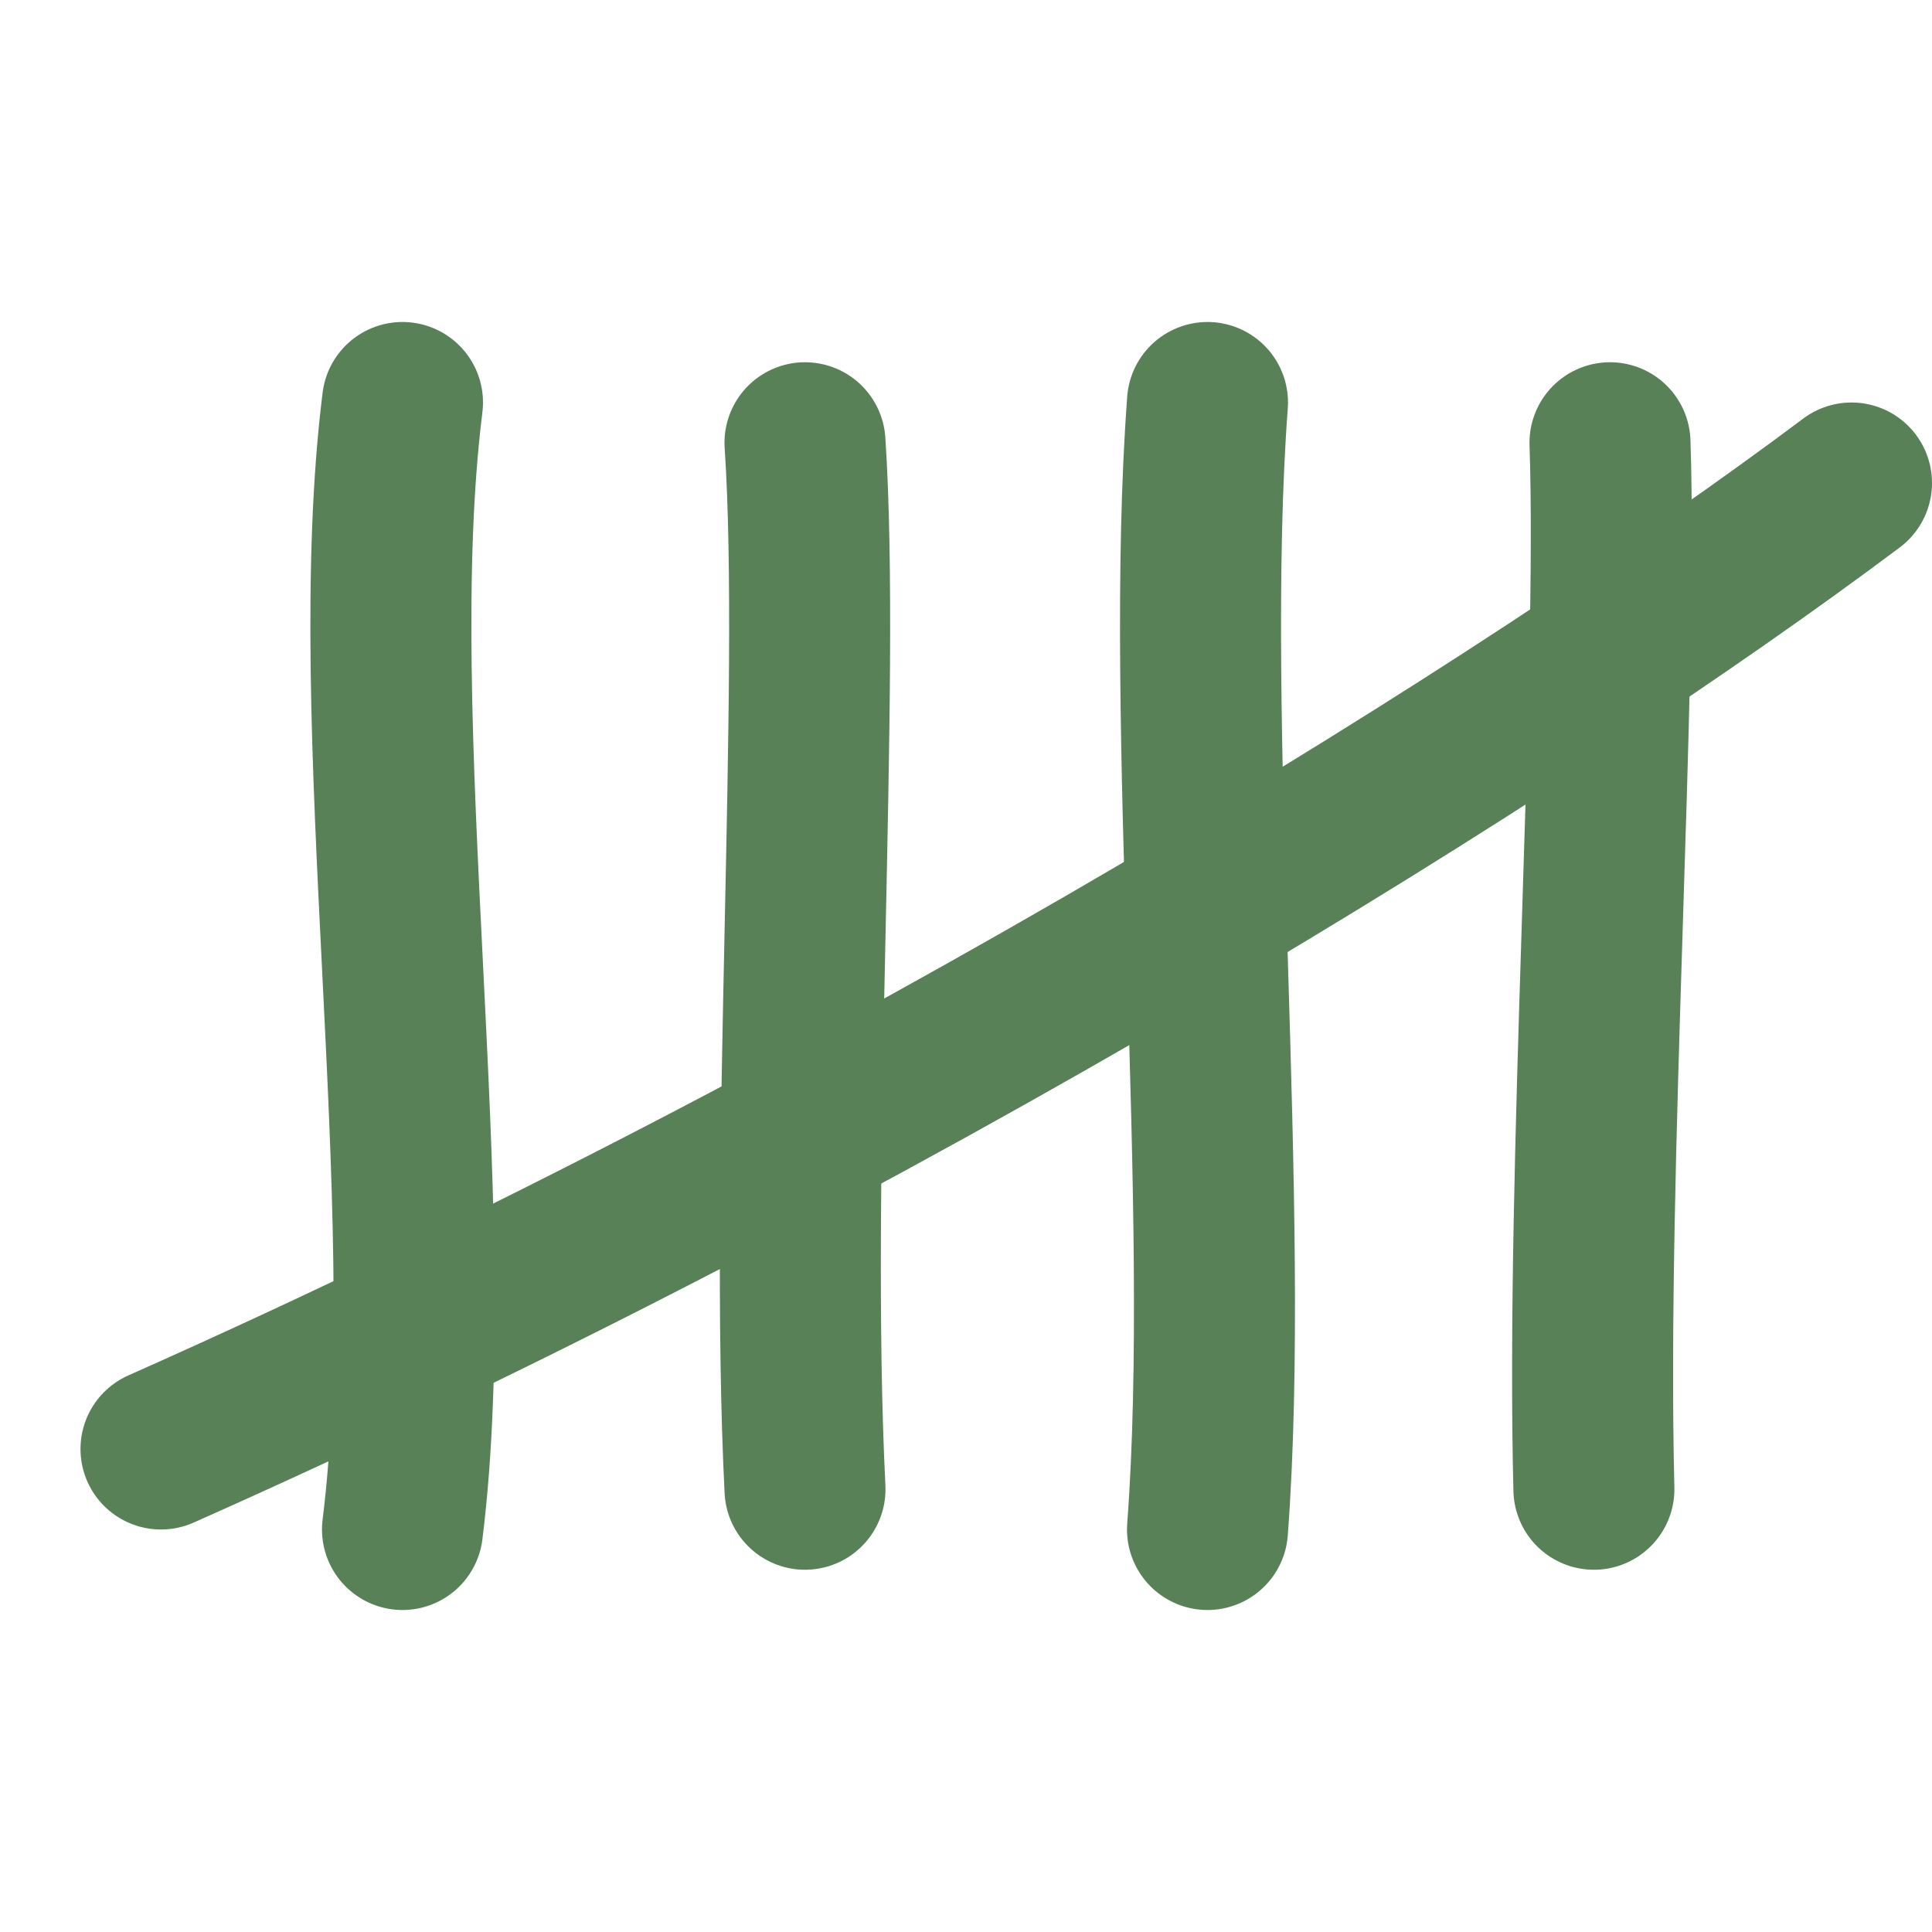
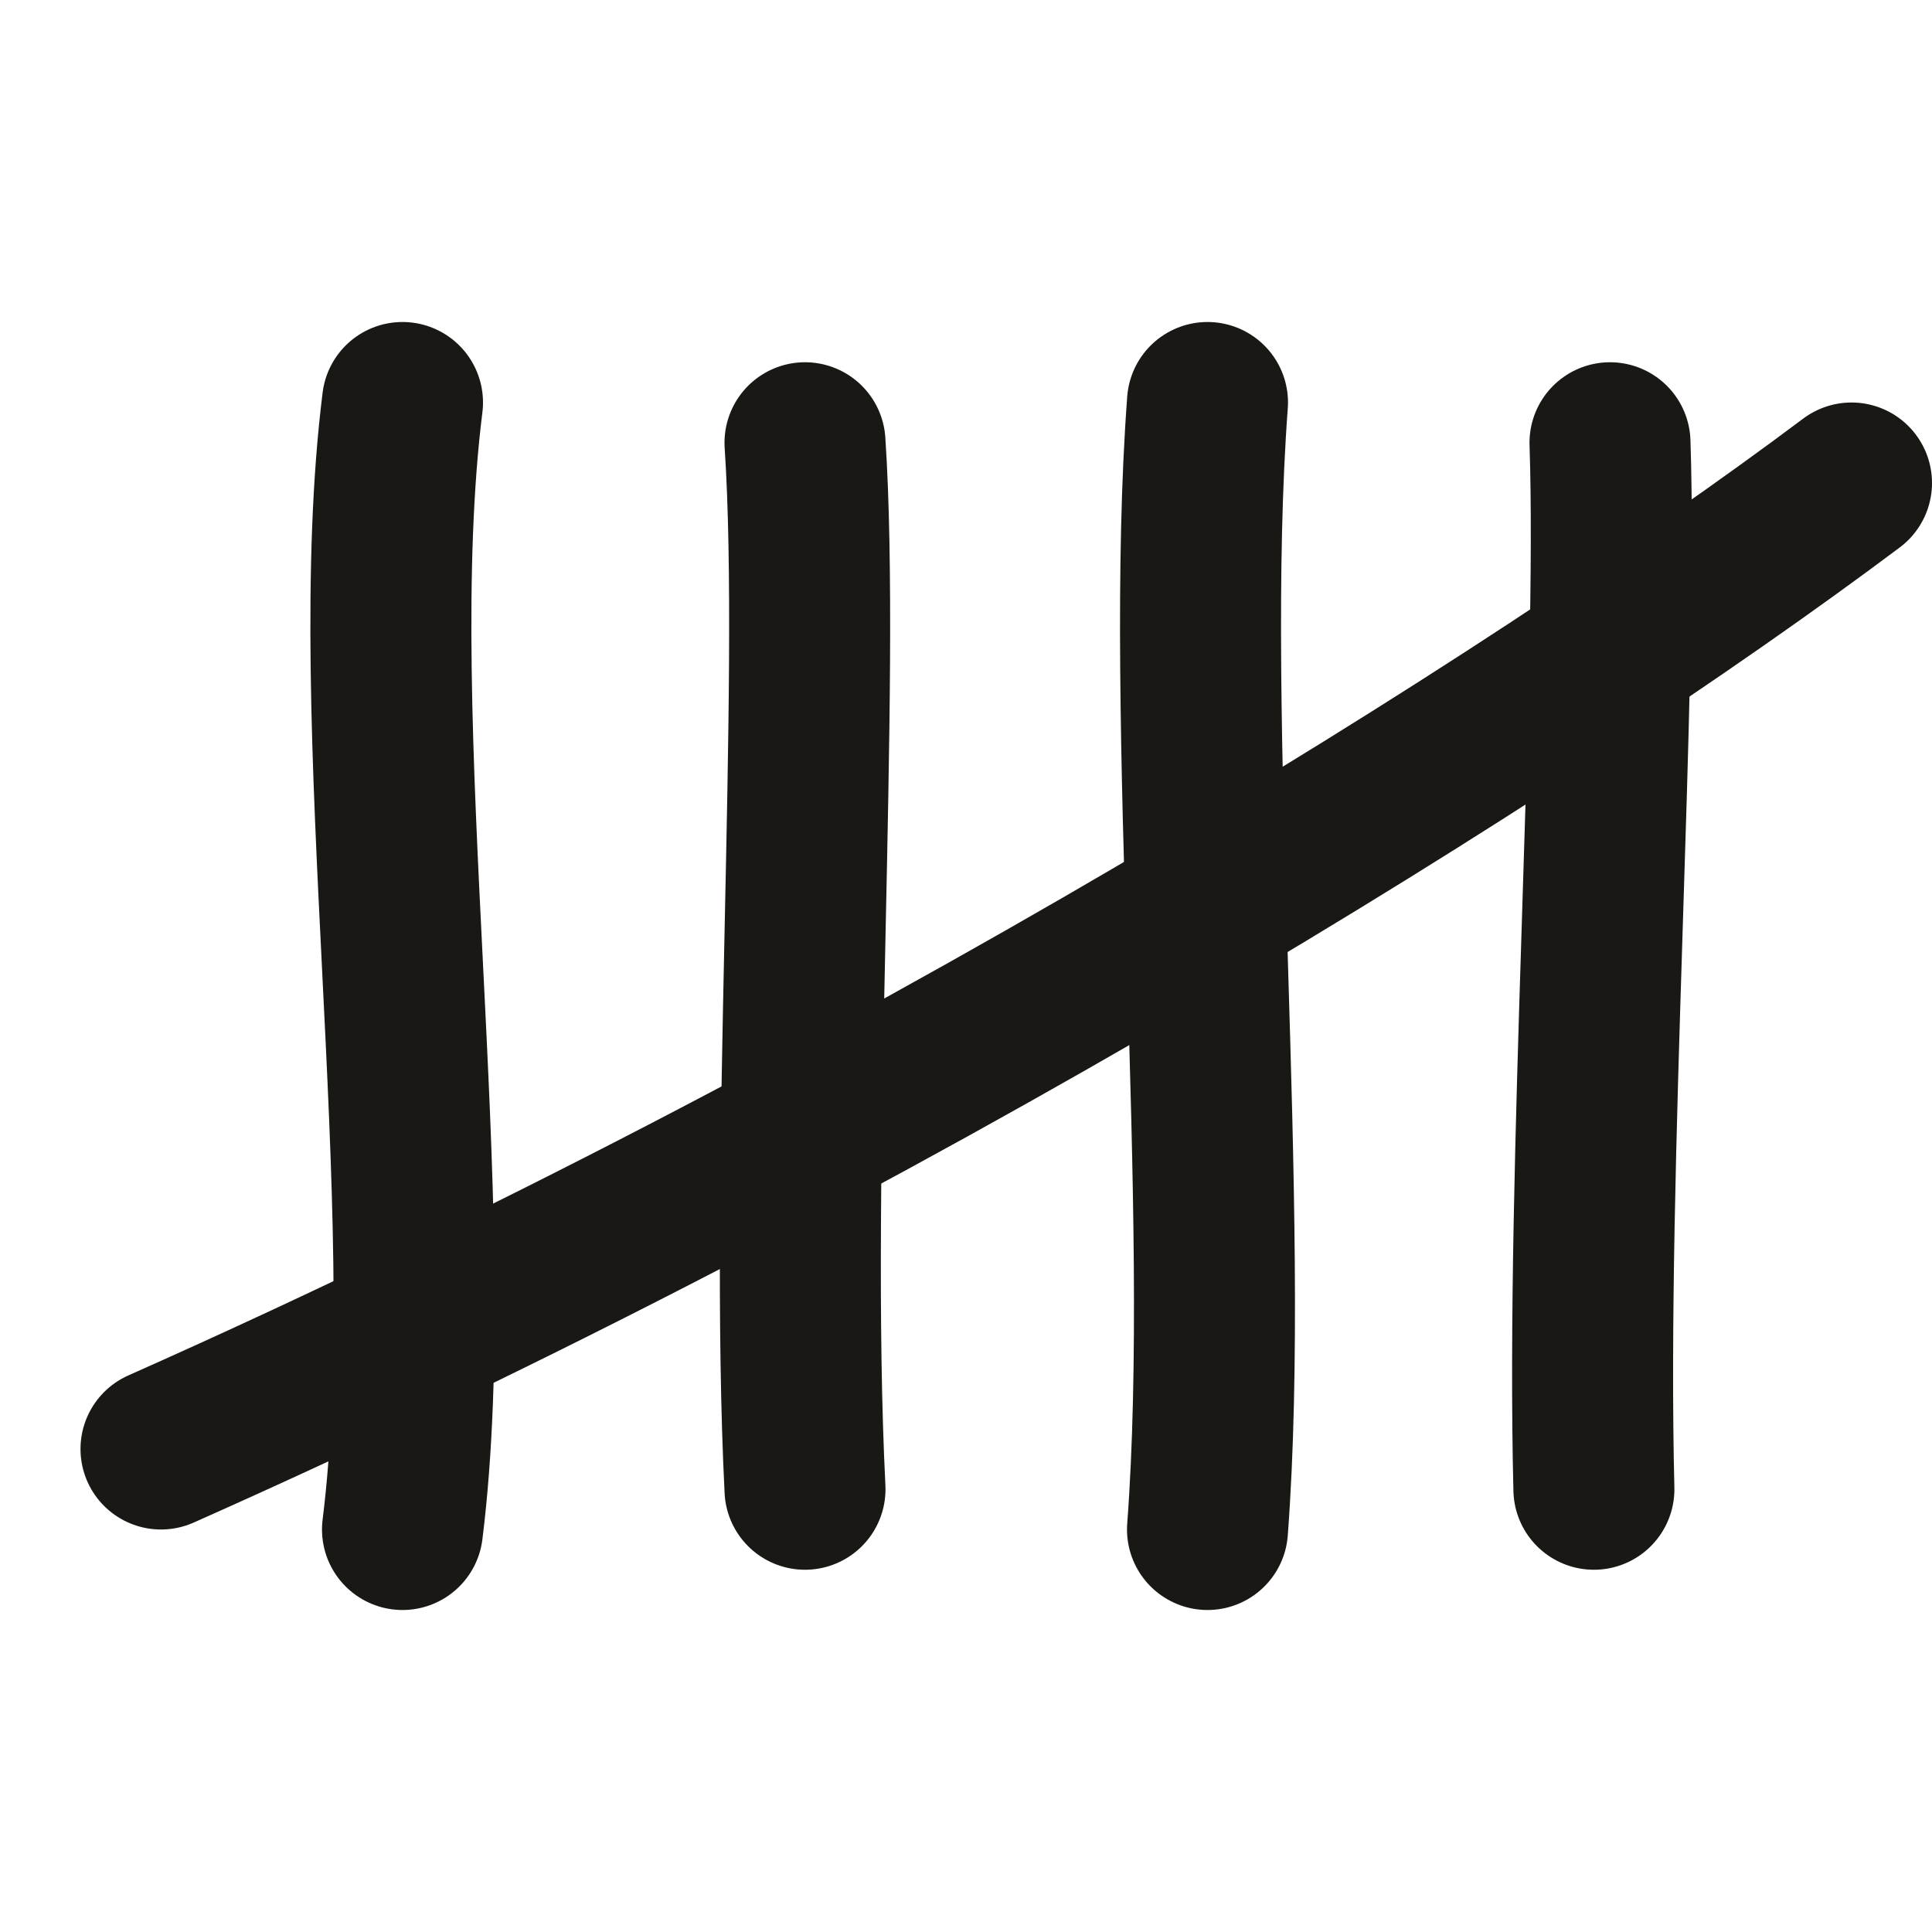
- <svg xmlns="http://www.w3.org/2000/svg" width="512" height="512" viewBox="0 0 24 24" fill="none" stroke="#588157" stroke-width="2" stroke-linecap="round" stroke-linejoin="round">
+ <svg xmlns="http://www.w3.org/2000/svg" width="512" height="512" viewBox="0 0 24 24" fill="none" stroke="#1a1815" stroke-width="2" stroke-linecap="round" stroke-linejoin="round">
  <path d="M5 5c-0.5 4 0.5 10 0 14" />
  <path d="M10 5.5c0.2 3 -0.2 9 0 13" />
  <path d="M15 5c-0.3 4 0.3 10 0 14" />
  <path d="M20 5.5c0.1 3 -0.3 9 -0.2 13" />
  <path d="M23 6c-4 3 -12 8 -21 12" />
</svg>
